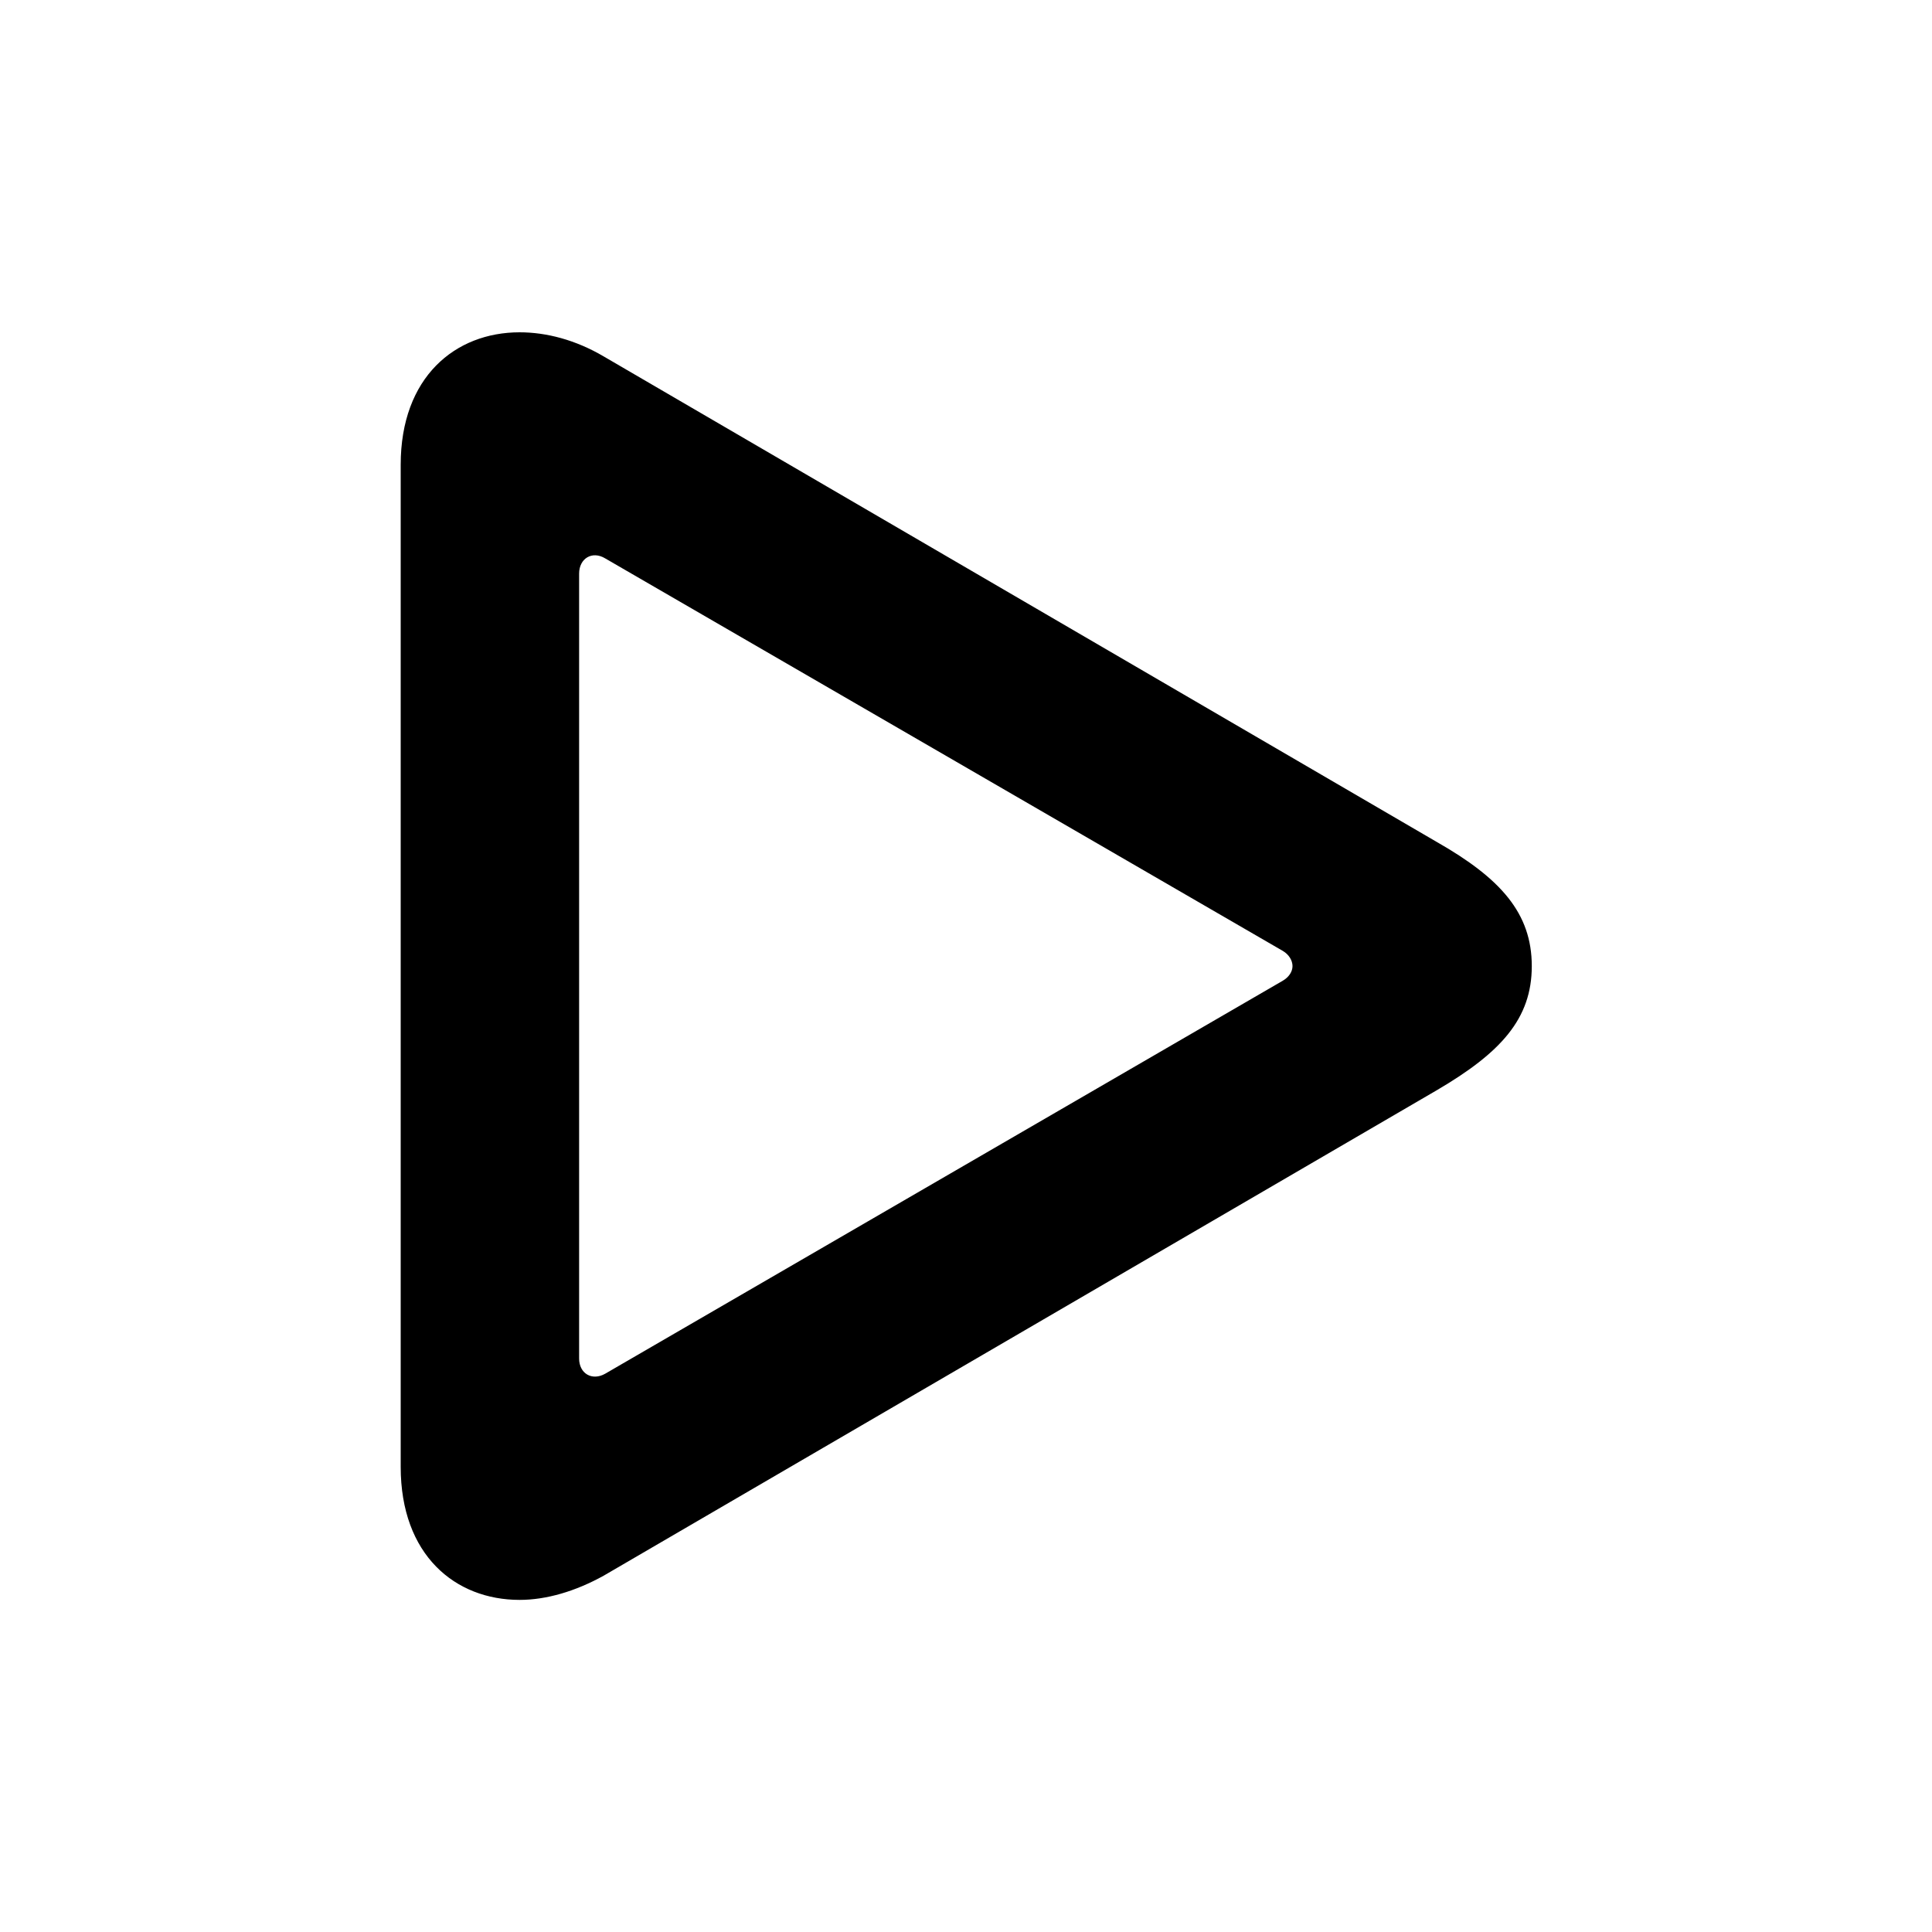
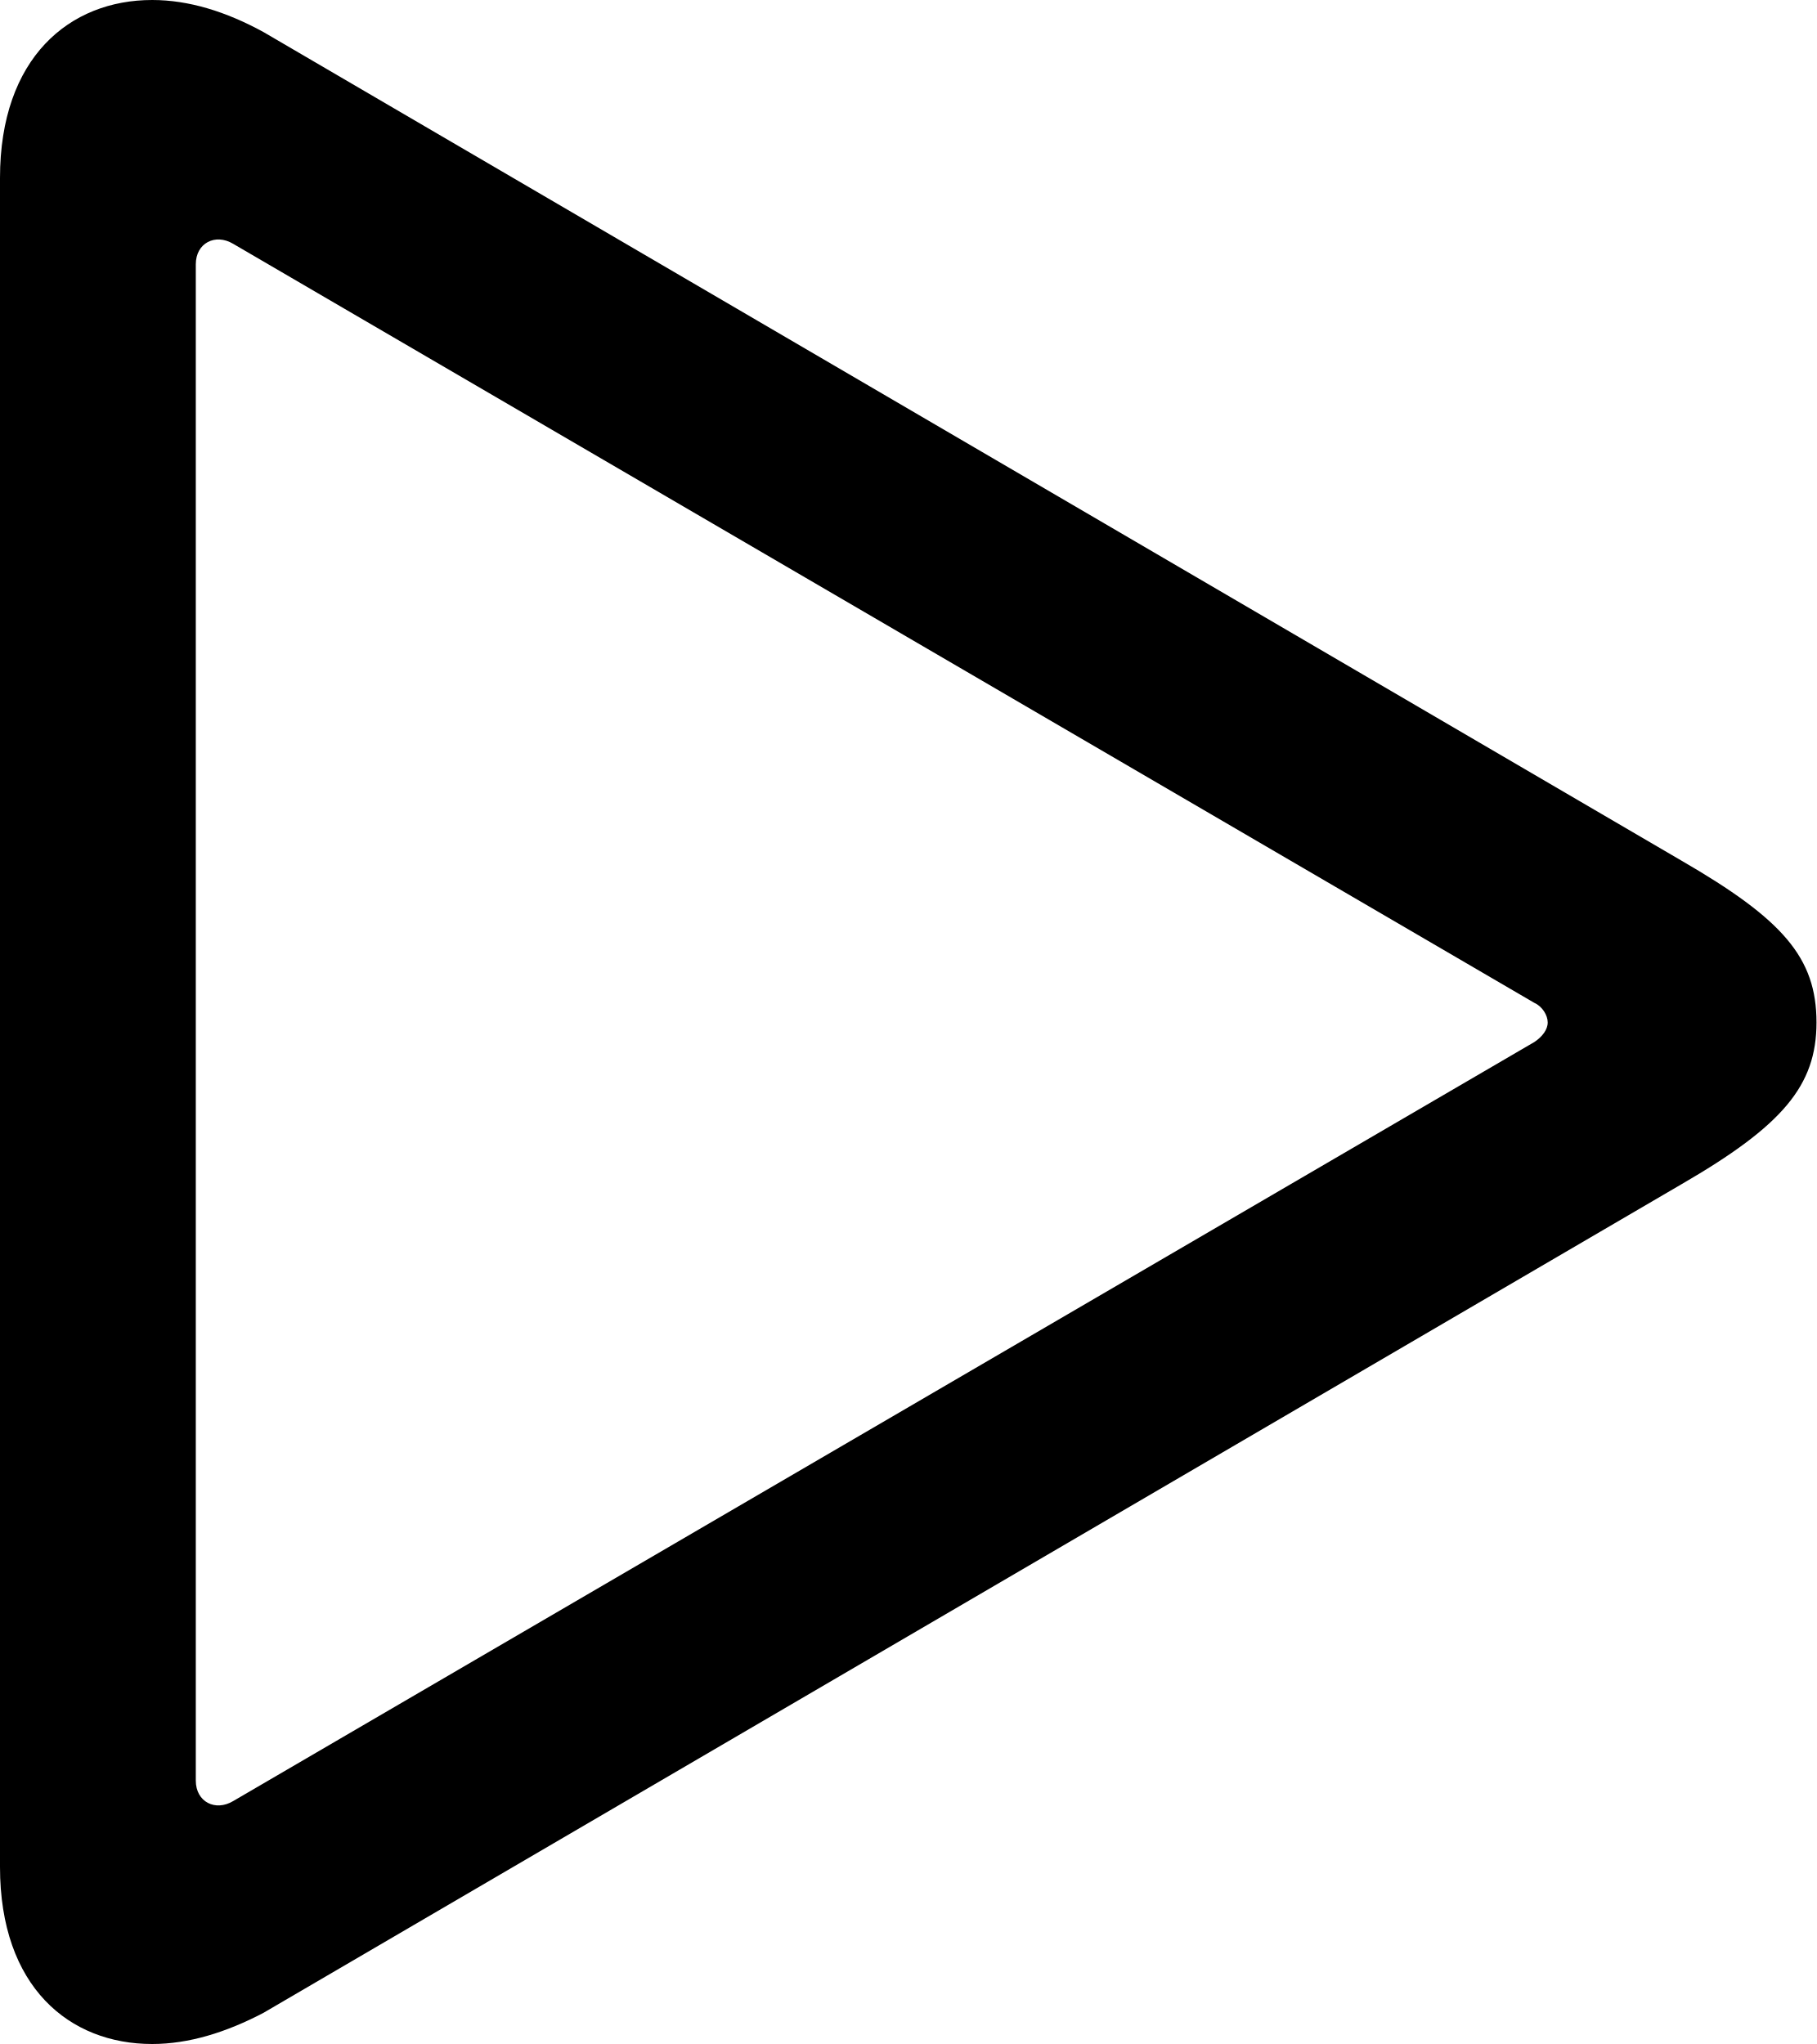
- <svg xmlns="http://www.w3.org/2000/svg" width="20" height="20" viewBox="0 0 20 20" fill="currentColor">
-   <path d="M4.148 15.185C4.148 16.098 4.712 16.562 5.379 16.562C5.656 16.562 5.958 16.473 6.25 16.311L14.877 11.284C15.534 10.898 15.857 10.548 15.857 10.001C15.857 9.453 15.534 9.093 14.877 8.718L6.25 3.69C5.958 3.518 5.656 3.44 5.379 3.44C4.712 3.44 4.148 3.904 4.148 4.811V15.185ZM5.995 14.063V5.938C5.995 5.781 6.13 5.698 6.266 5.781L13.28 9.844C13.343 9.881 13.38 9.943 13.38 10.001C13.38 10.058 13.343 10.115 13.28 10.152L6.266 14.22C6.13 14.298 5.995 14.22 5.995 14.063Z" fill="currentColor" />
+ <svg xmlns="http://www.w3.org/2000/svg" viewBox="3.49 5.3 20.41 22.97" width="20.41" height="22.97" fill="currentColor">
+   <path d="M3.49 26.28C3.49 27.63 4.27 28.27 5.20 28.27C5.61 28.27 6.03 28.14 6.45 27.92L22.38 18.61C23.52 17.95 23.90 17.50 23.90 16.79C23.90 16.06 23.52 15.63 22.38 14.97L6.45 5.66C6.03 5.43 5.61 5.30 5.20 5.30C4.27 5.30 3.49 5.95 3.49 7.30ZM5.69 25.31L5.69 8.27C5.69 8.03 5.91 7.92 6.11 8.04L20.73 16.57C20.82 16.61 20.88 16.71 20.88 16.79C20.88 16.87 20.82 16.95 20.73 17.01L6.11 25.54C5.91 25.66 5.69 25.55 5.69 25.31Z" />
</svg>
